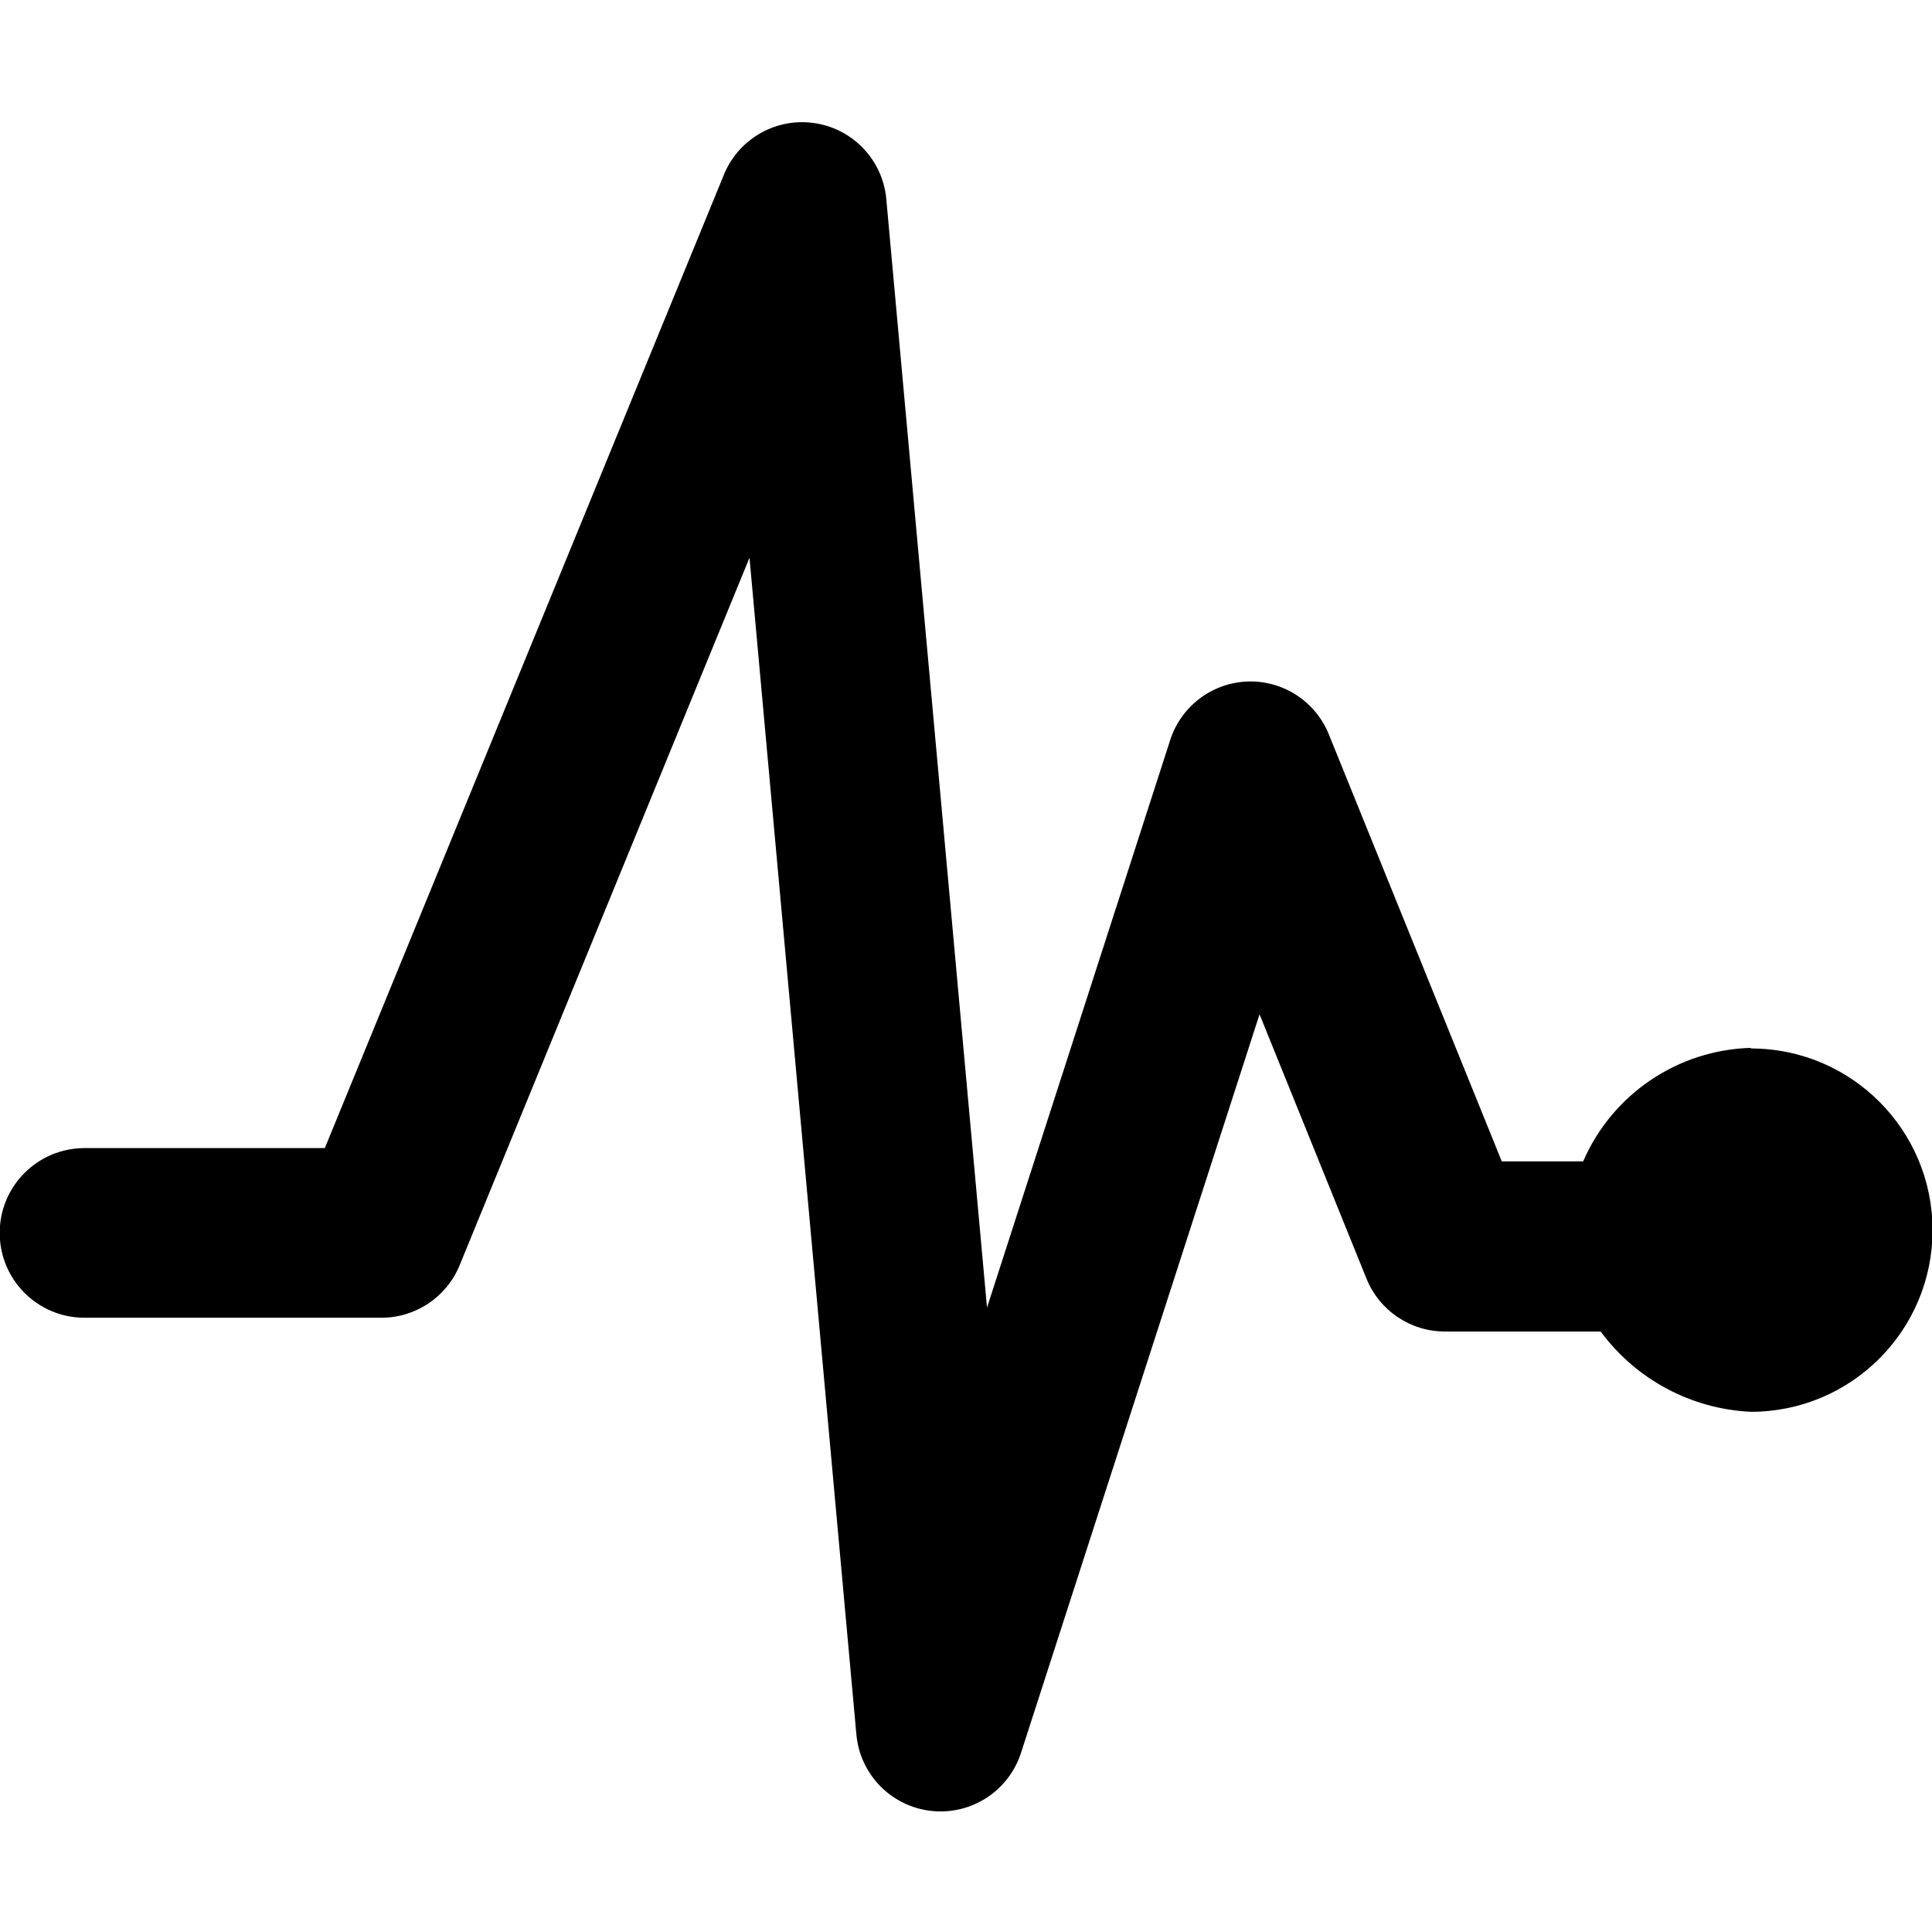
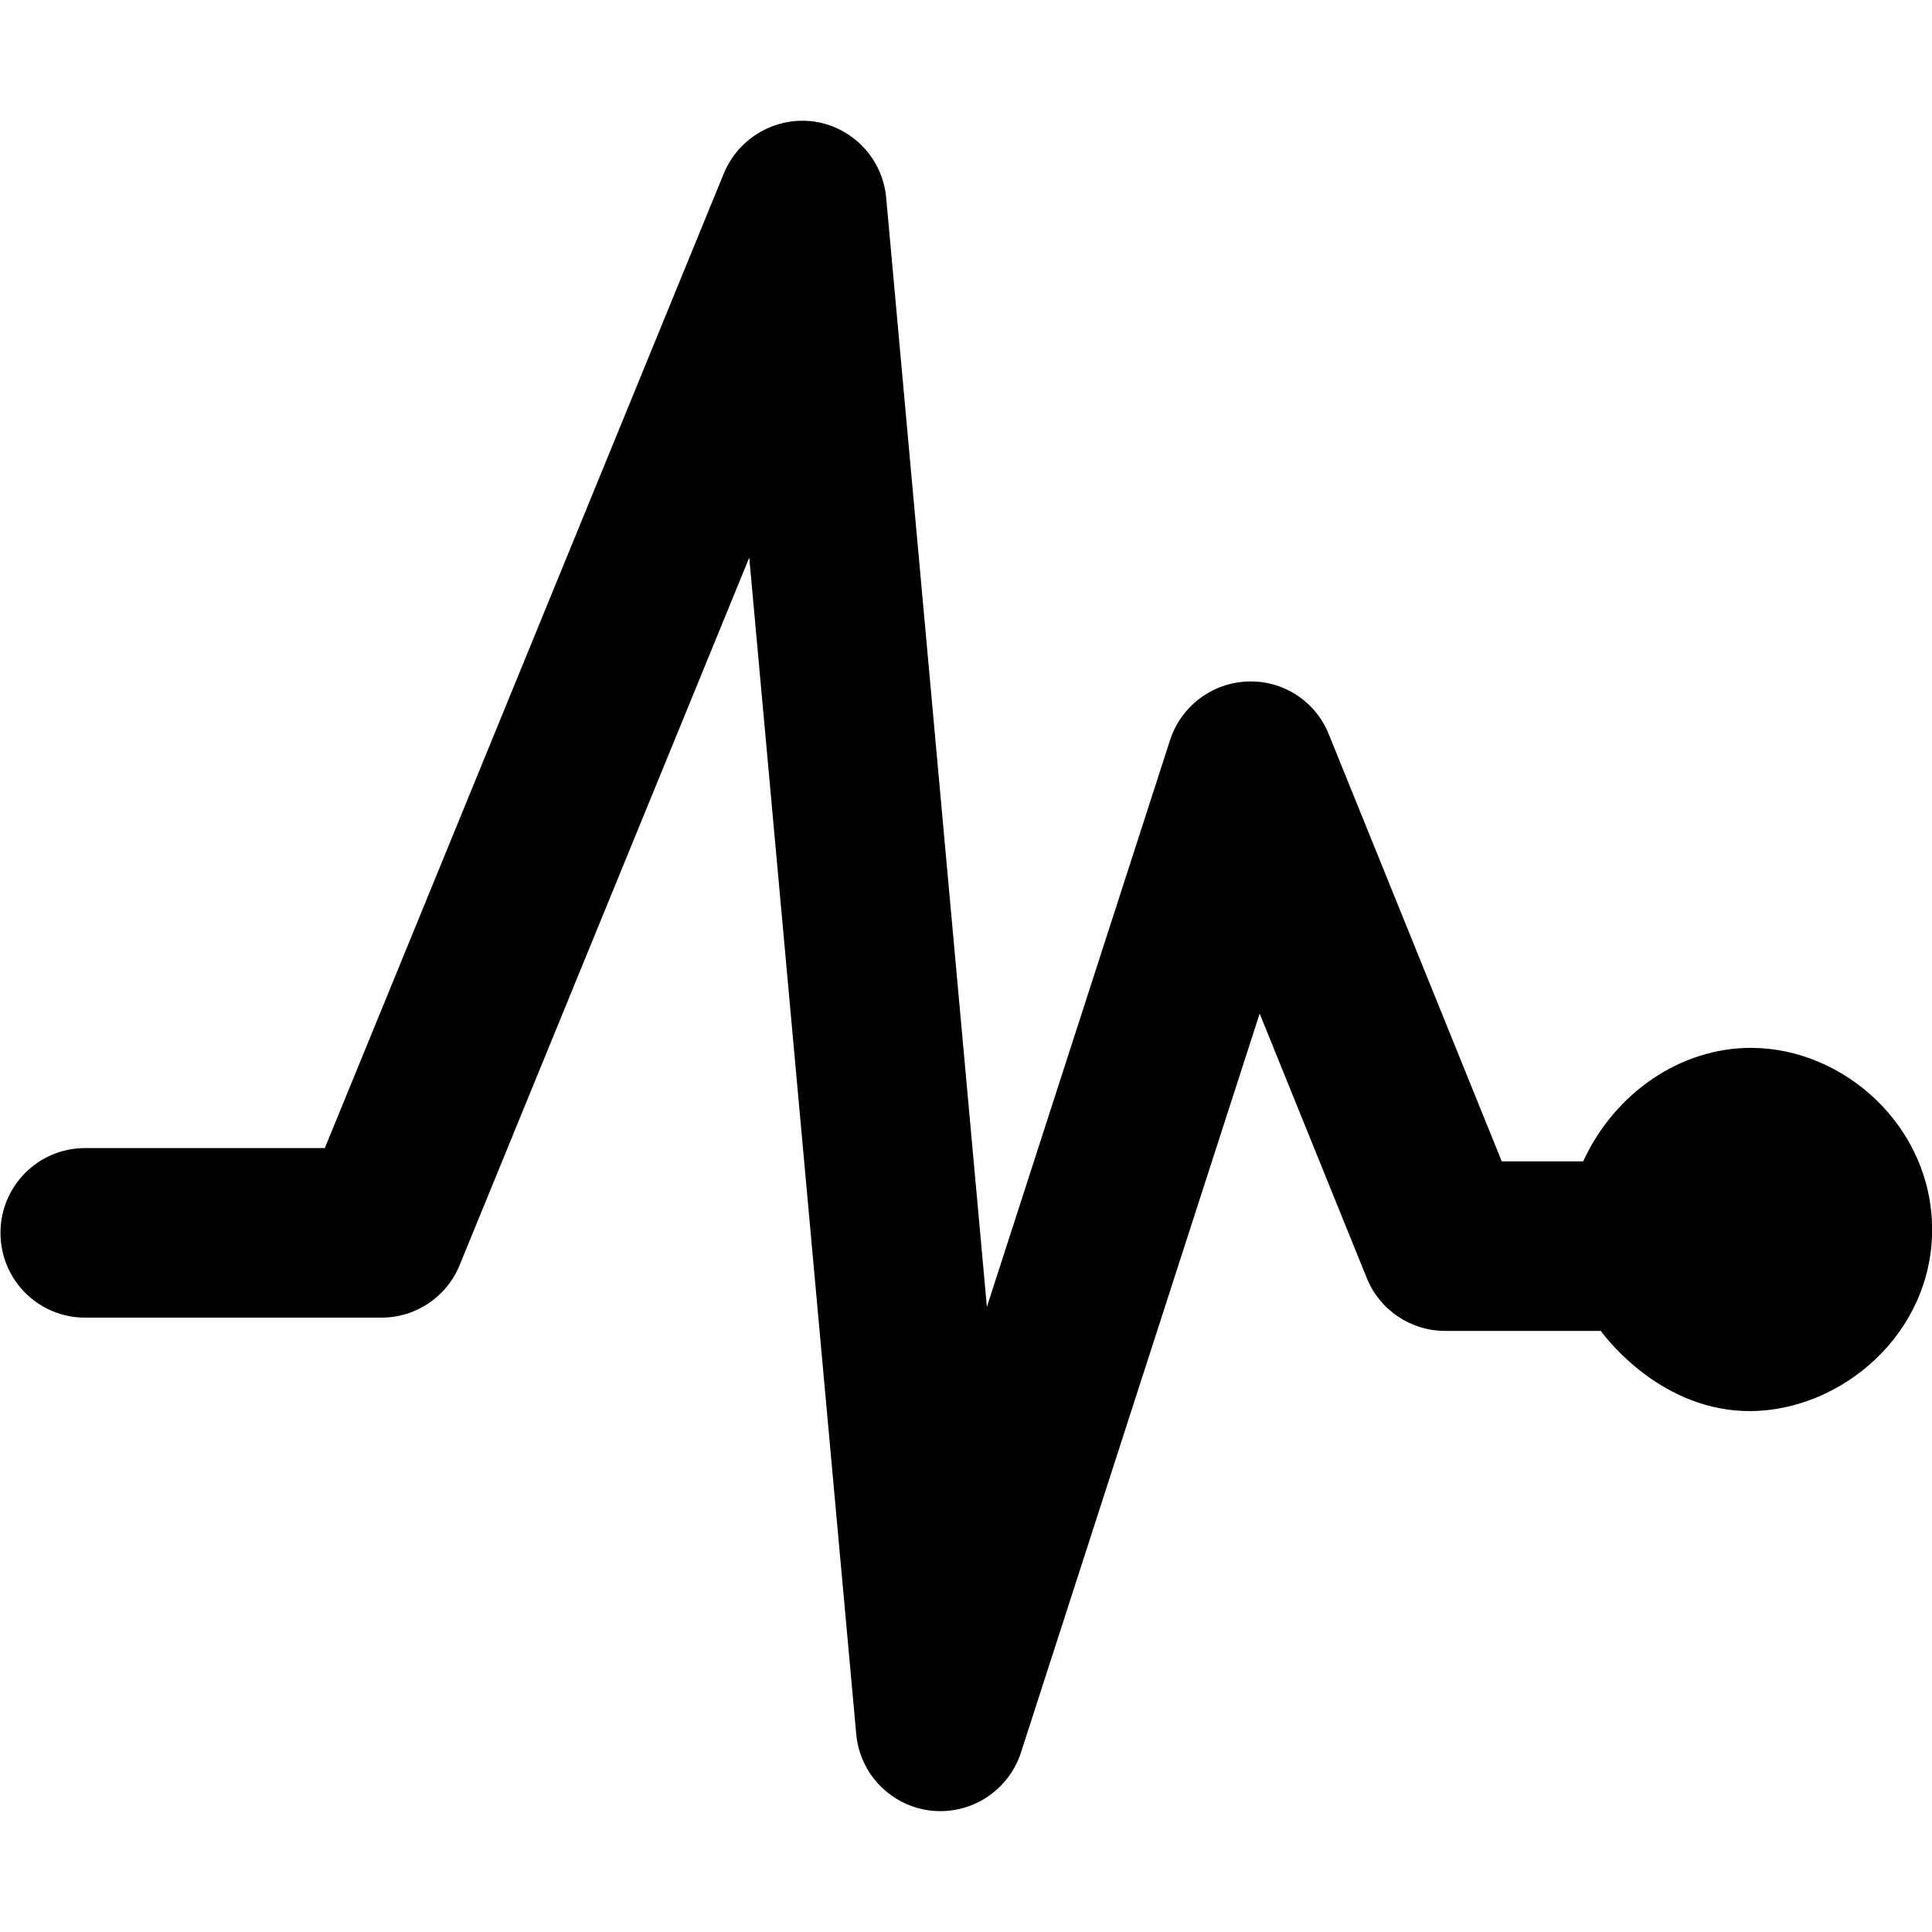
- <svg xmlns="http://www.w3.org/2000/svg" width="16" height="16" fill="currentColor" class="qi-1042" viewBox="0 0 16 16">
-   <path d="M14.5 8.678a1.562 1.562 0 0 0-1.389.94h-.674l-1.432-3.536a.7.7 0 0 0-.673-.438.7.7 0 0 0-.641.485l-1.517 4.7-.835-9.191A.7.7 0 0 0 6 1.435L2.69 9.508H.7a.7.7 0 0 0 0 1.405h2.459a.7.7 0 0 0 .648-.436l2.4-5.858.885 9.743a.7.7 0 0 0 1.364.153L10.431 8.4l.886 2.19a.7.7 0 0 0 .649.437h1.29a1.641 1.641 0 0 0 1.244.665 1.5 1.5 0 0 0 0-3.009z" />
+ <svg xmlns="http://www.w3.org/2000/svg" style="enable-background:new 0 0 16 16" xml:space="preserve" width="16" height="16" fill="currentColor" class="qi-1042" viewBox="0 0 16 16">
+   <path d="M14.5 8.678c-.58 0-1.126.369-1.389.94h-.674l-1.432-3.536a.695.695 0 0 0-.674-.438.702.702 0 0 0-.641.485l-1.517 4.694-.834-9.185a.702.702 0 0 0-.593-.631.706.706 0 0 0-.751.428L2.69 9.508H.704c-.387 0-.7.314-.7.702s.313.702.7.702H3.16c.284 0 .54-.172.647-.436l2.398-5.858.886 9.743c.029.331.29.597.62.634a.702.702 0 0 0 .744-.481l1.977-6.12.887 2.19a.7.7 0 0 0 .648.438h1.29c.053.072.512.67 1.244.664.747-.006 1.5-.637 1.5-1.504-.001-.853-.73-1.504-1.501-1.504z" />
</svg>
